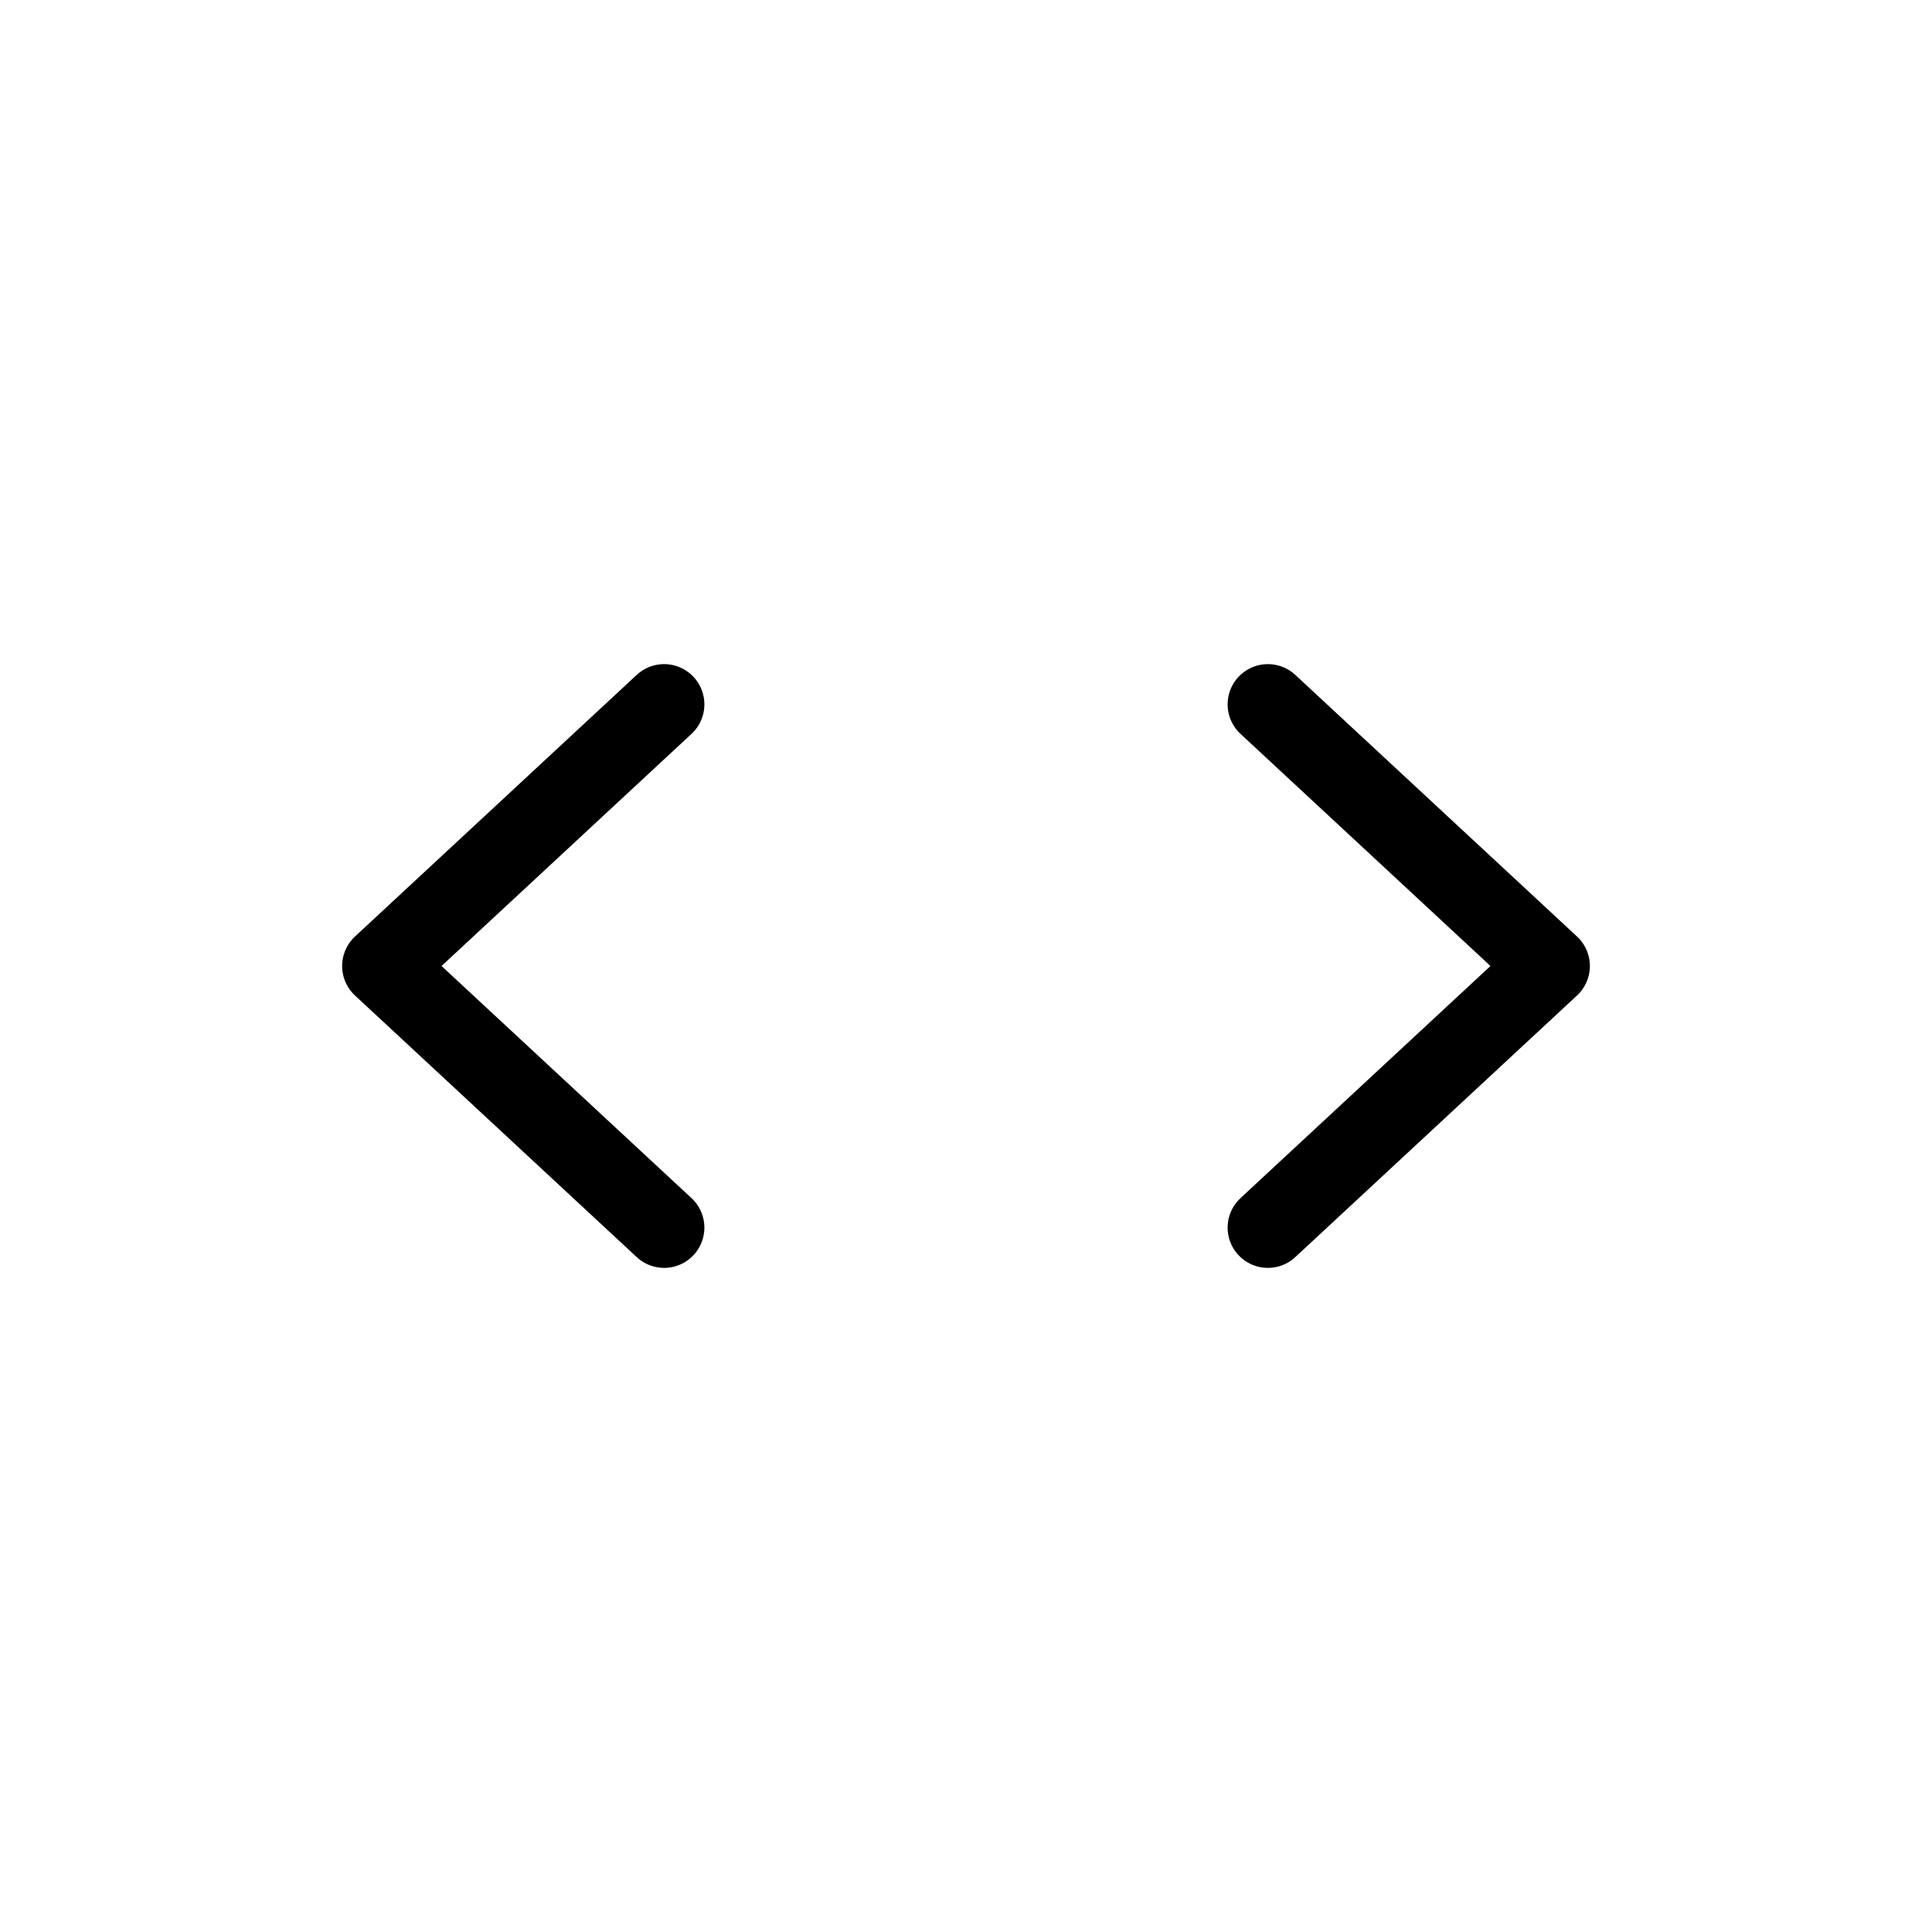
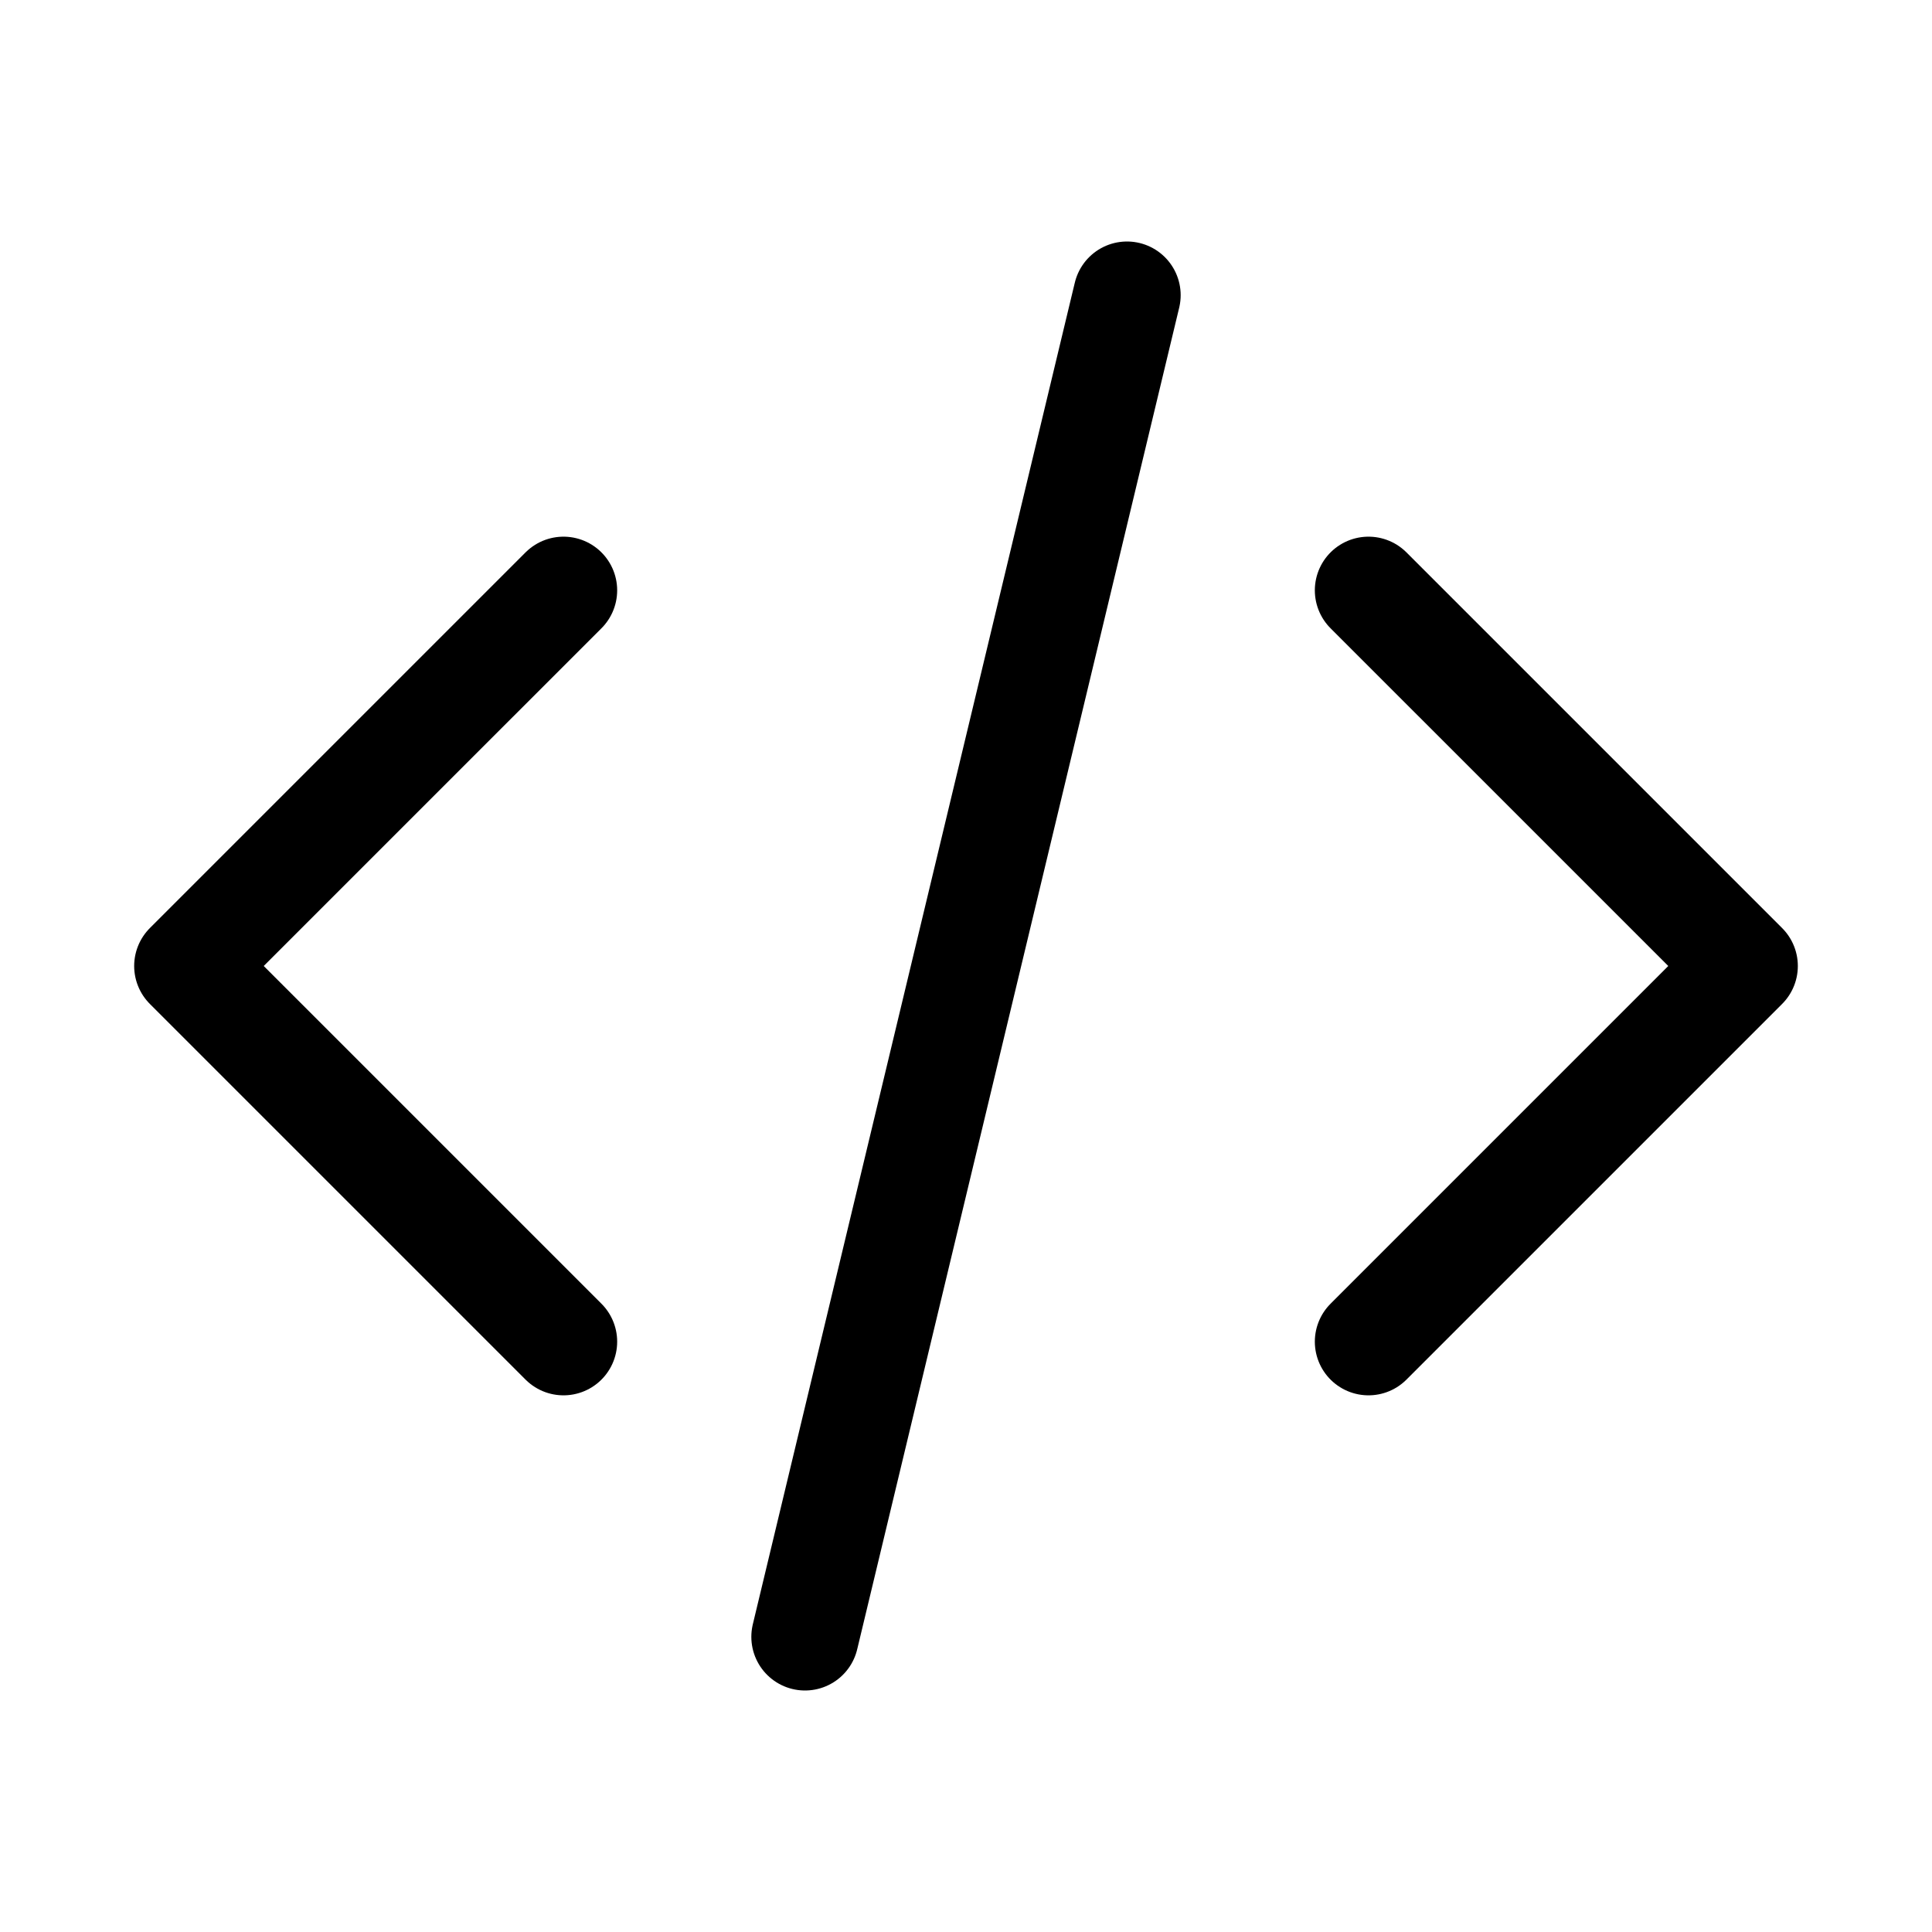
- <svg xmlns="http://www.w3.org/2000/svg" width="24" height="24" viewBox="0 0 24 24" fill="none">
-   <path d="M15.75 8.75L19.25 12L15.75 15.25" stroke="currentColor" stroke-linecap="round" stroke-linejoin="round" />
-   <path d="M8.25 8.75L4.75 12L8.25 15.25" stroke="currentColor" stroke-linecap="round" stroke-linejoin="round" />
+ <svg xmlns="http://www.w3.org/2000/svg" height="18" width="18" viewBox="0 0 18 18">
+   <g fill="none" stroke="currentColor" class="nc-icon-wrapper">
+     <polyline points="5.25 12.5 1.75 9 5.25 5.5" stroke-linecap="round" stroke-linejoin="round" />
+     <polyline points="12.75 12.5 16.25 9 12.75 5.5" stroke-linecap="round" stroke-linejoin="round" />
+     <line x1="7.5" y1="15.25" x2="10.5" y2="2.75" stroke-linecap="round" stroke-linejoin="round" stroke="currentColor" />
+   </g>
</svg>
